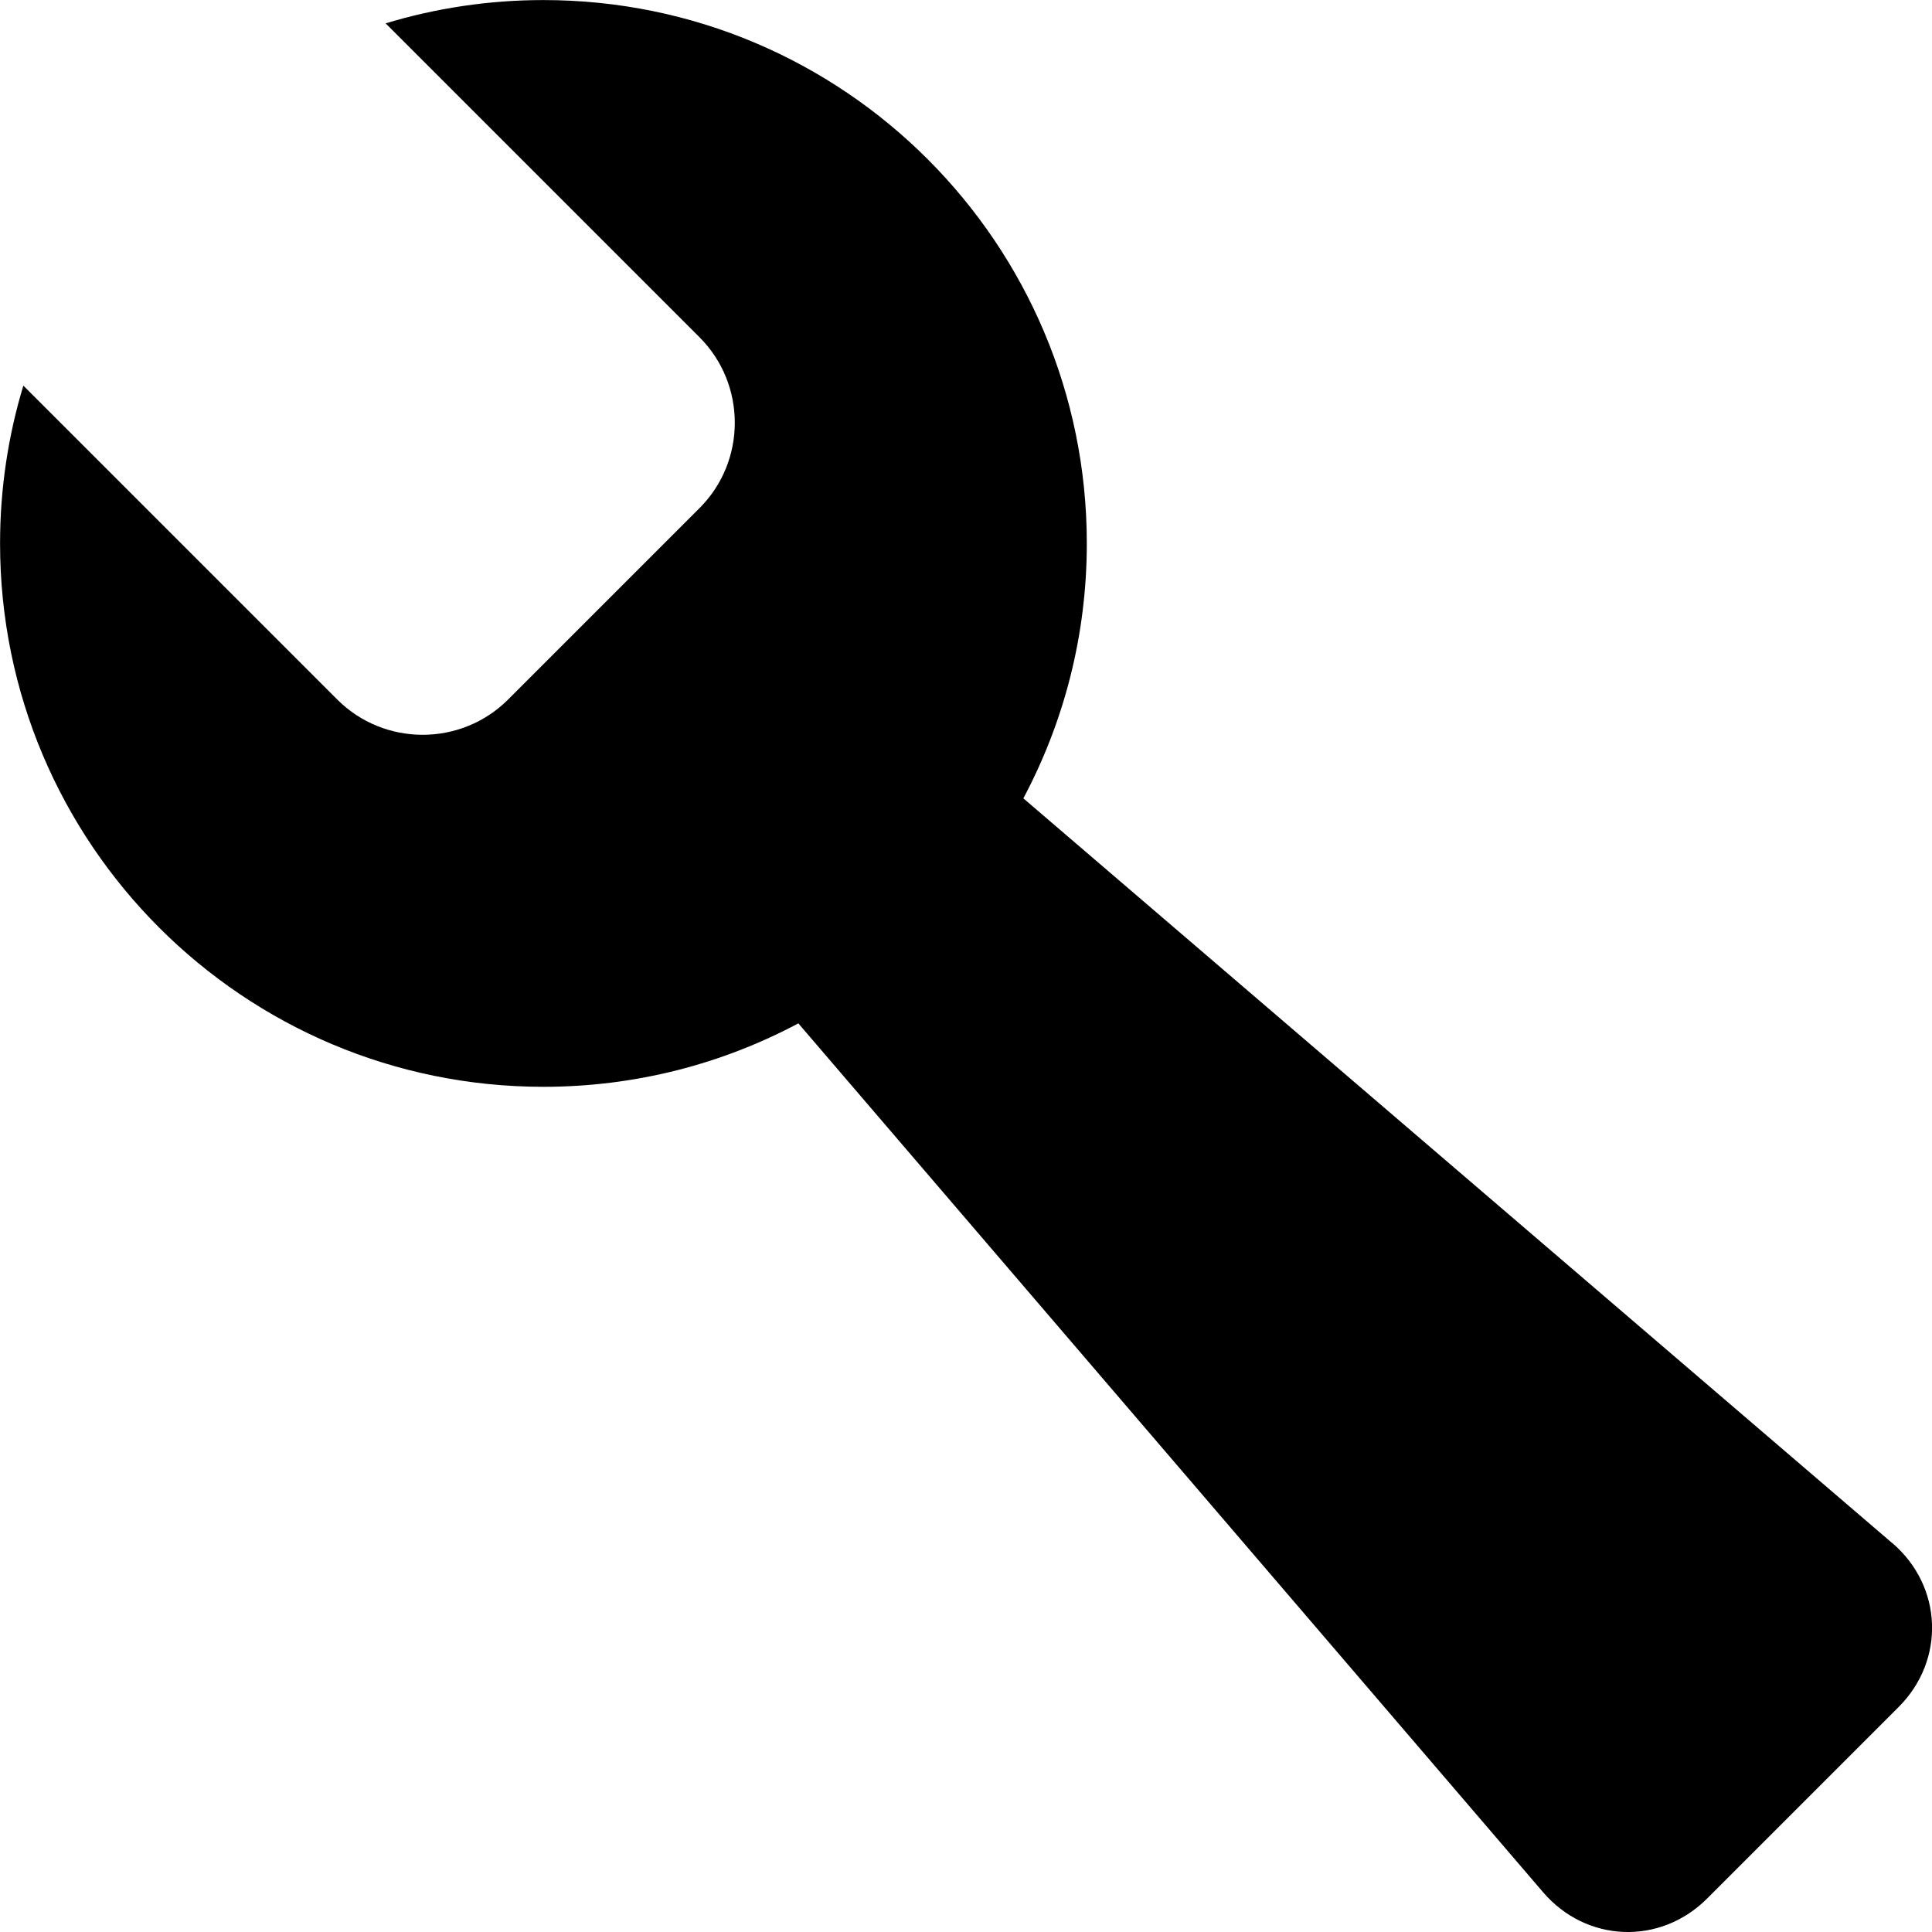
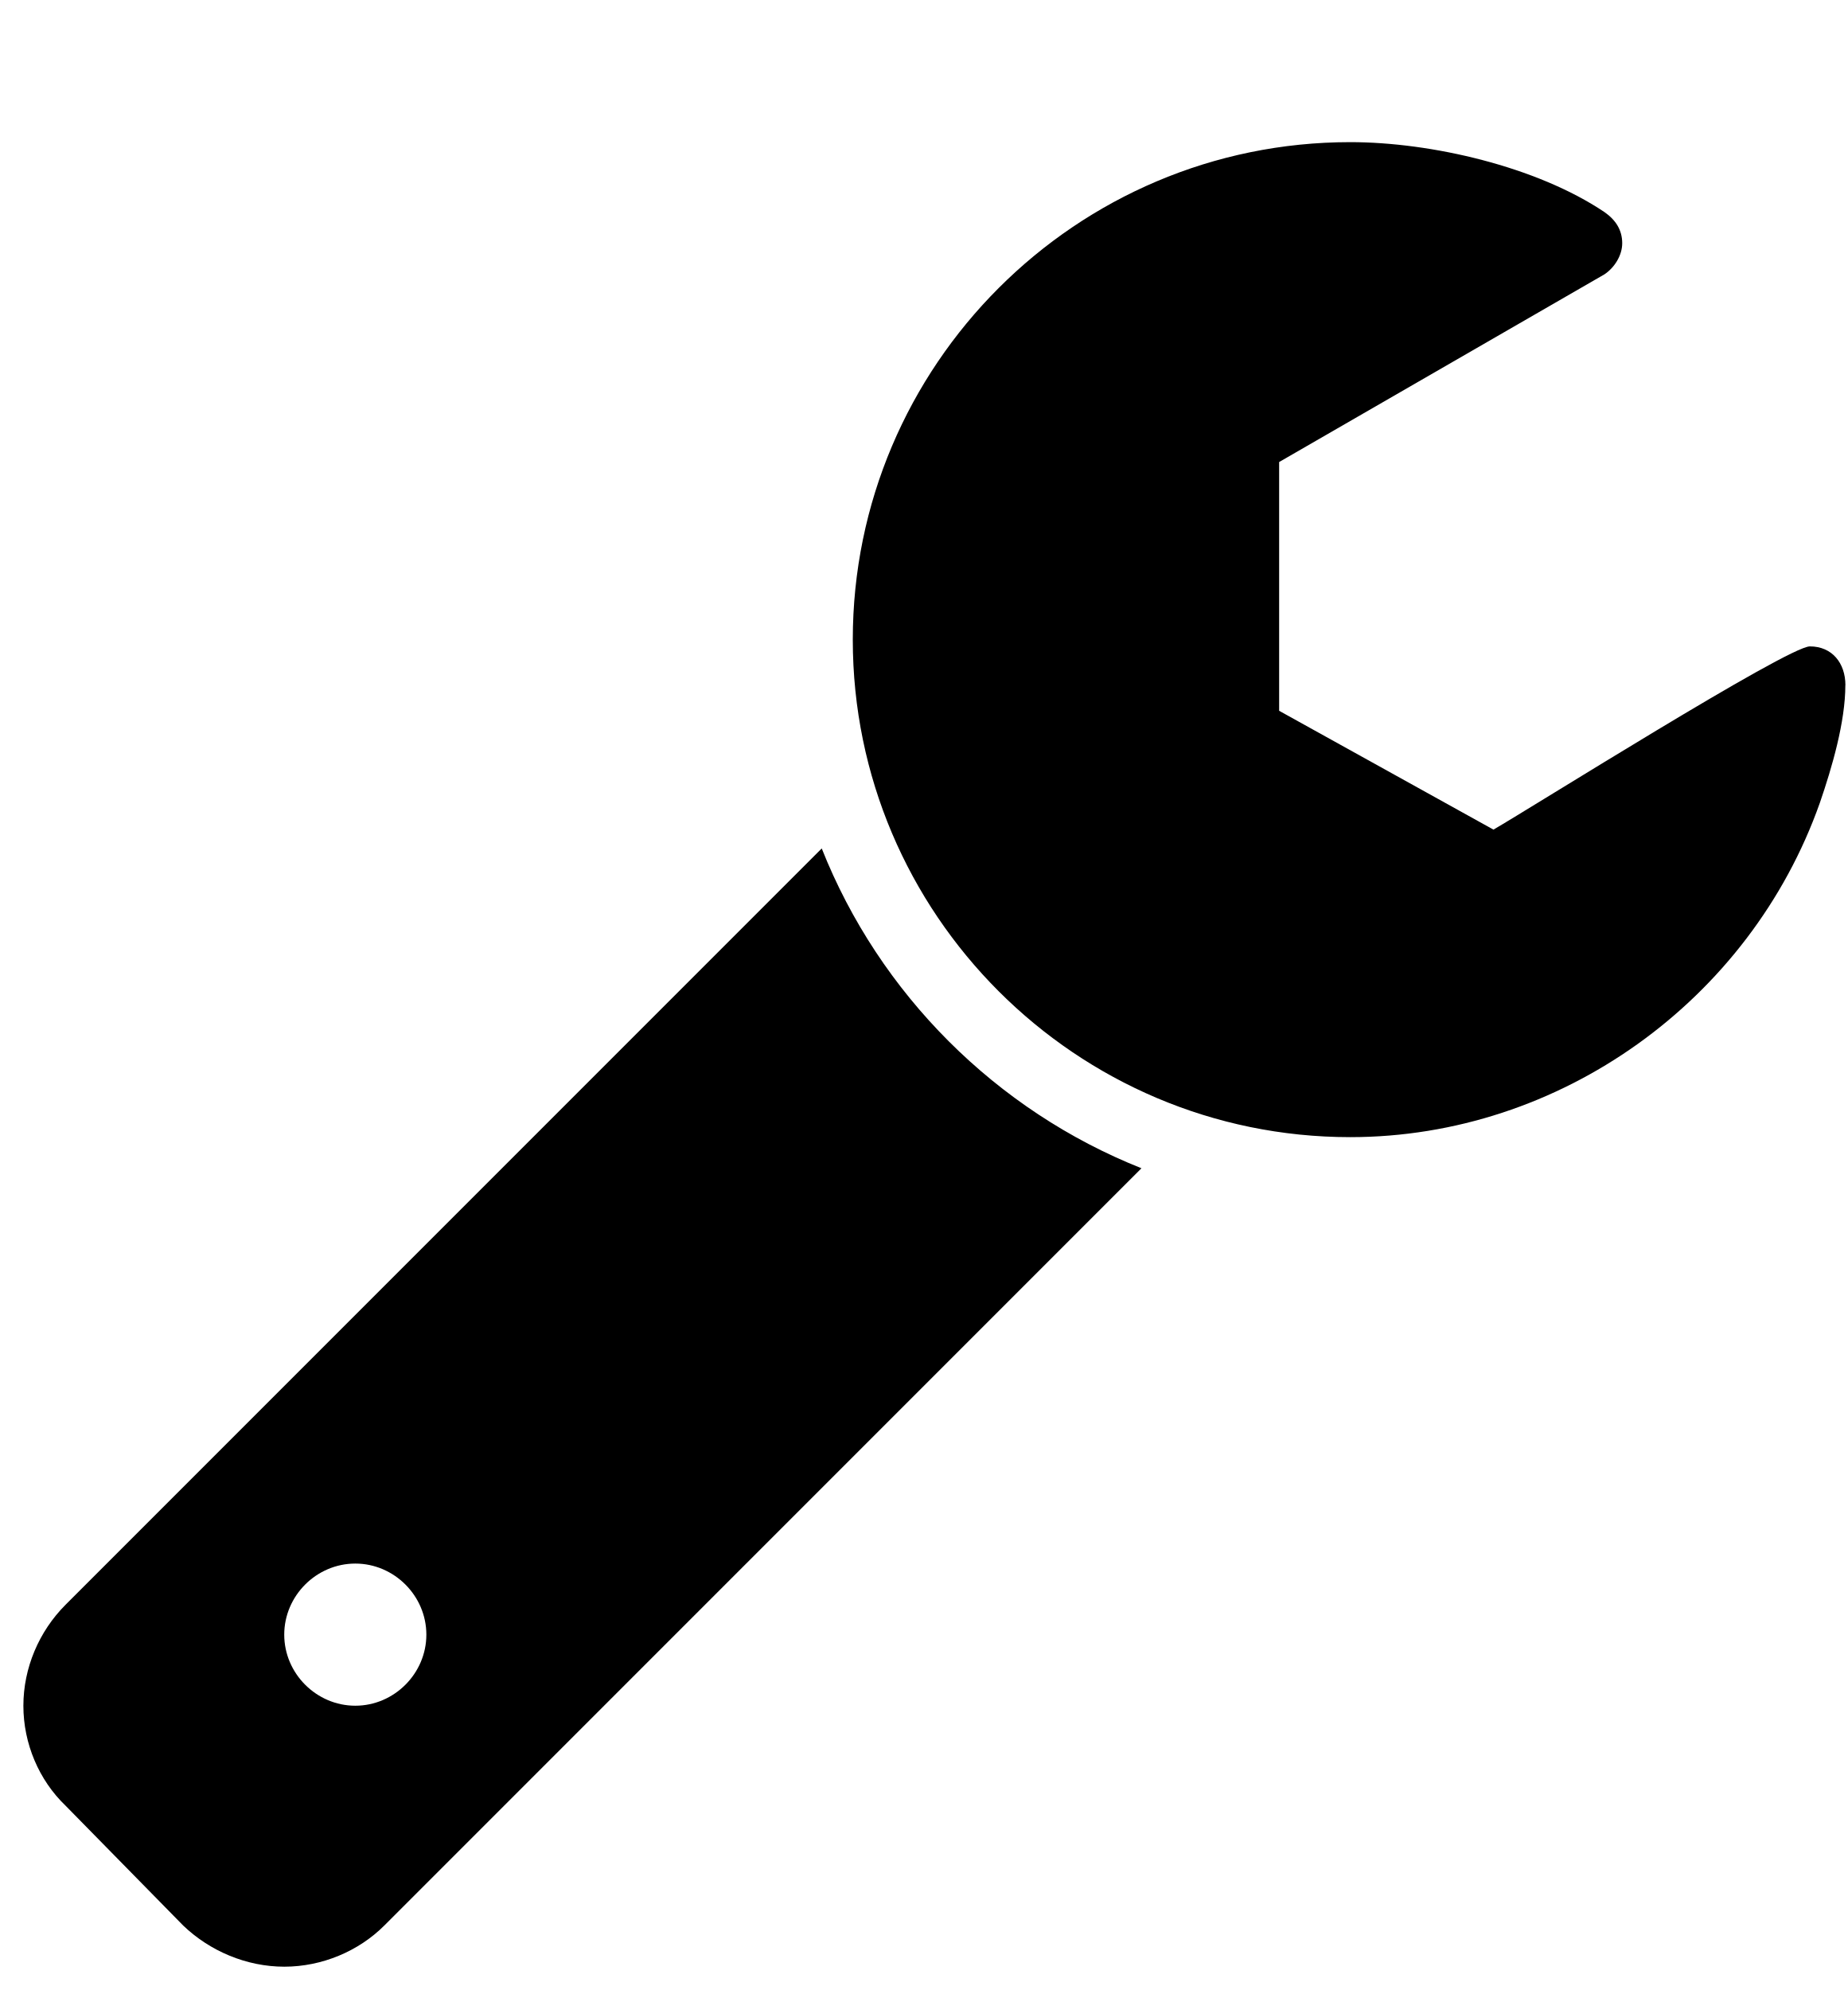
- <svg xmlns="http://www.w3.org/2000/svg" version="1.1" width="32" height="32" viewBox="0 0 32 32">
-   <path d="M31.342 25.559l-14.392-12.336c0.67-1.259 1.051-2.696 1.051-4.222 0-4.971-4.029-9-9-9-0.909 0-1.787 0.135-2.614 0.386l5.2 5.2c0.778 0.778 0.778 2.051 0 2.828l-3.172 3.172c-0.778 0.778-2.051 0.778-2.828 0l-5.2-5.2c-0.251 0.827-0.386 1.705-0.386 2.614 0 4.971 4.029 9 9 9 1.526 0 2.963-0.38 4.222-1.051l12.336 14.392c0.716 0.835 1.938 0.882 2.716 0.104l3.172-3.172c0.778-0.778 0.731-2-0.104-2.716z" />
+ <svg xmlns="http://www.w3.org/2000/svg" version="1.1" width="26" height="28" viewBox="0 0 26 28">
+   <path d="M6 23c0-0.547-0.453-1-1-1s-1 0.453-1 1 0.453 1 1 1 1-0.453 1-1zM16.063 16.438l-10.656 10.656c-0.359 0.359-0.875 0.578-1.406 0.578s-1.047-0.219-1.422-0.578l-1.656-1.687c-0.375-0.359-0.594-0.875-0.594-1.406s0.219-1.047 0.594-1.422l10.641-10.641c0.812 2.047 2.453 3.687 4.5 4.5zM25.969 9.641c0 0.516-0.187 1.156-0.359 1.656-0.984 2.781-3.656 4.703-6.609 4.703-3.859 0-7-3.141-7-7s3.141-7 7-7c1.141 0 2.625 0.344 3.578 0.984 0.156 0.109 0.25 0.25 0.25 0.438 0 0.172-0.109 0.344-0.25 0.438l-4.578 2.641v3.5l3.016 1.672c0.516-0.297 4.141-2.578 4.453-2.578s0.5 0.234 0.5 0.547z" />
</svg>
